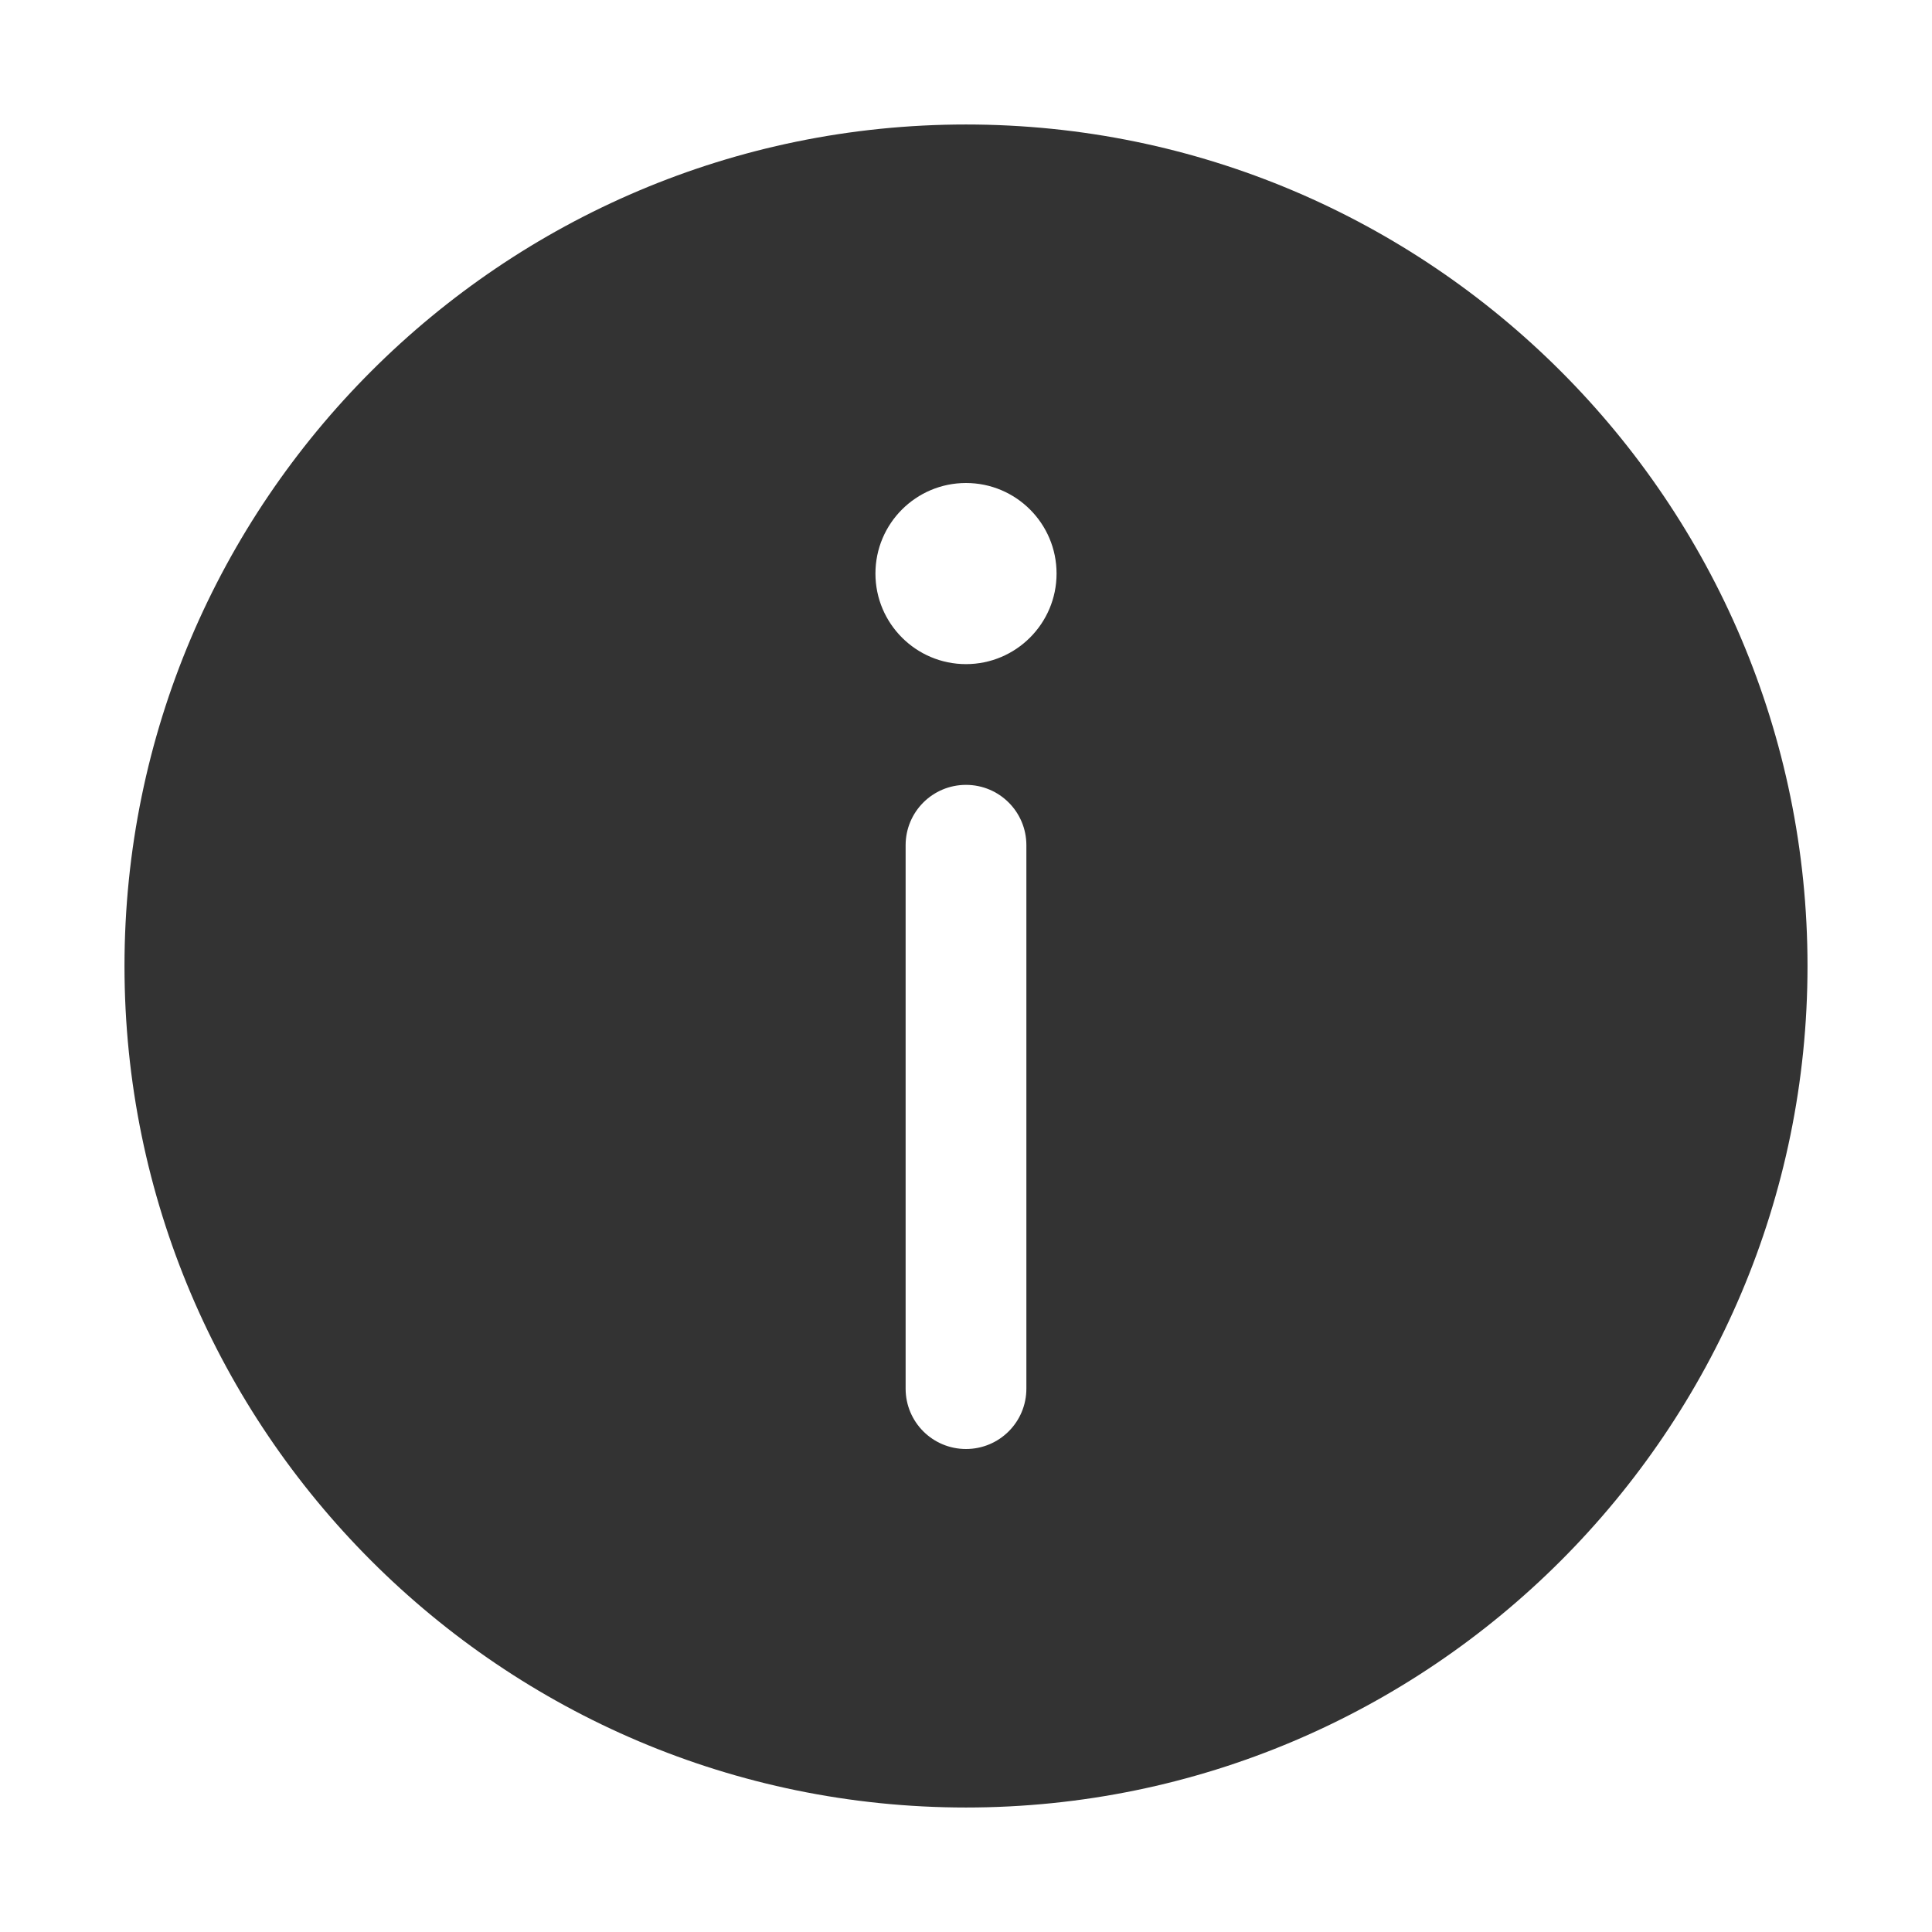
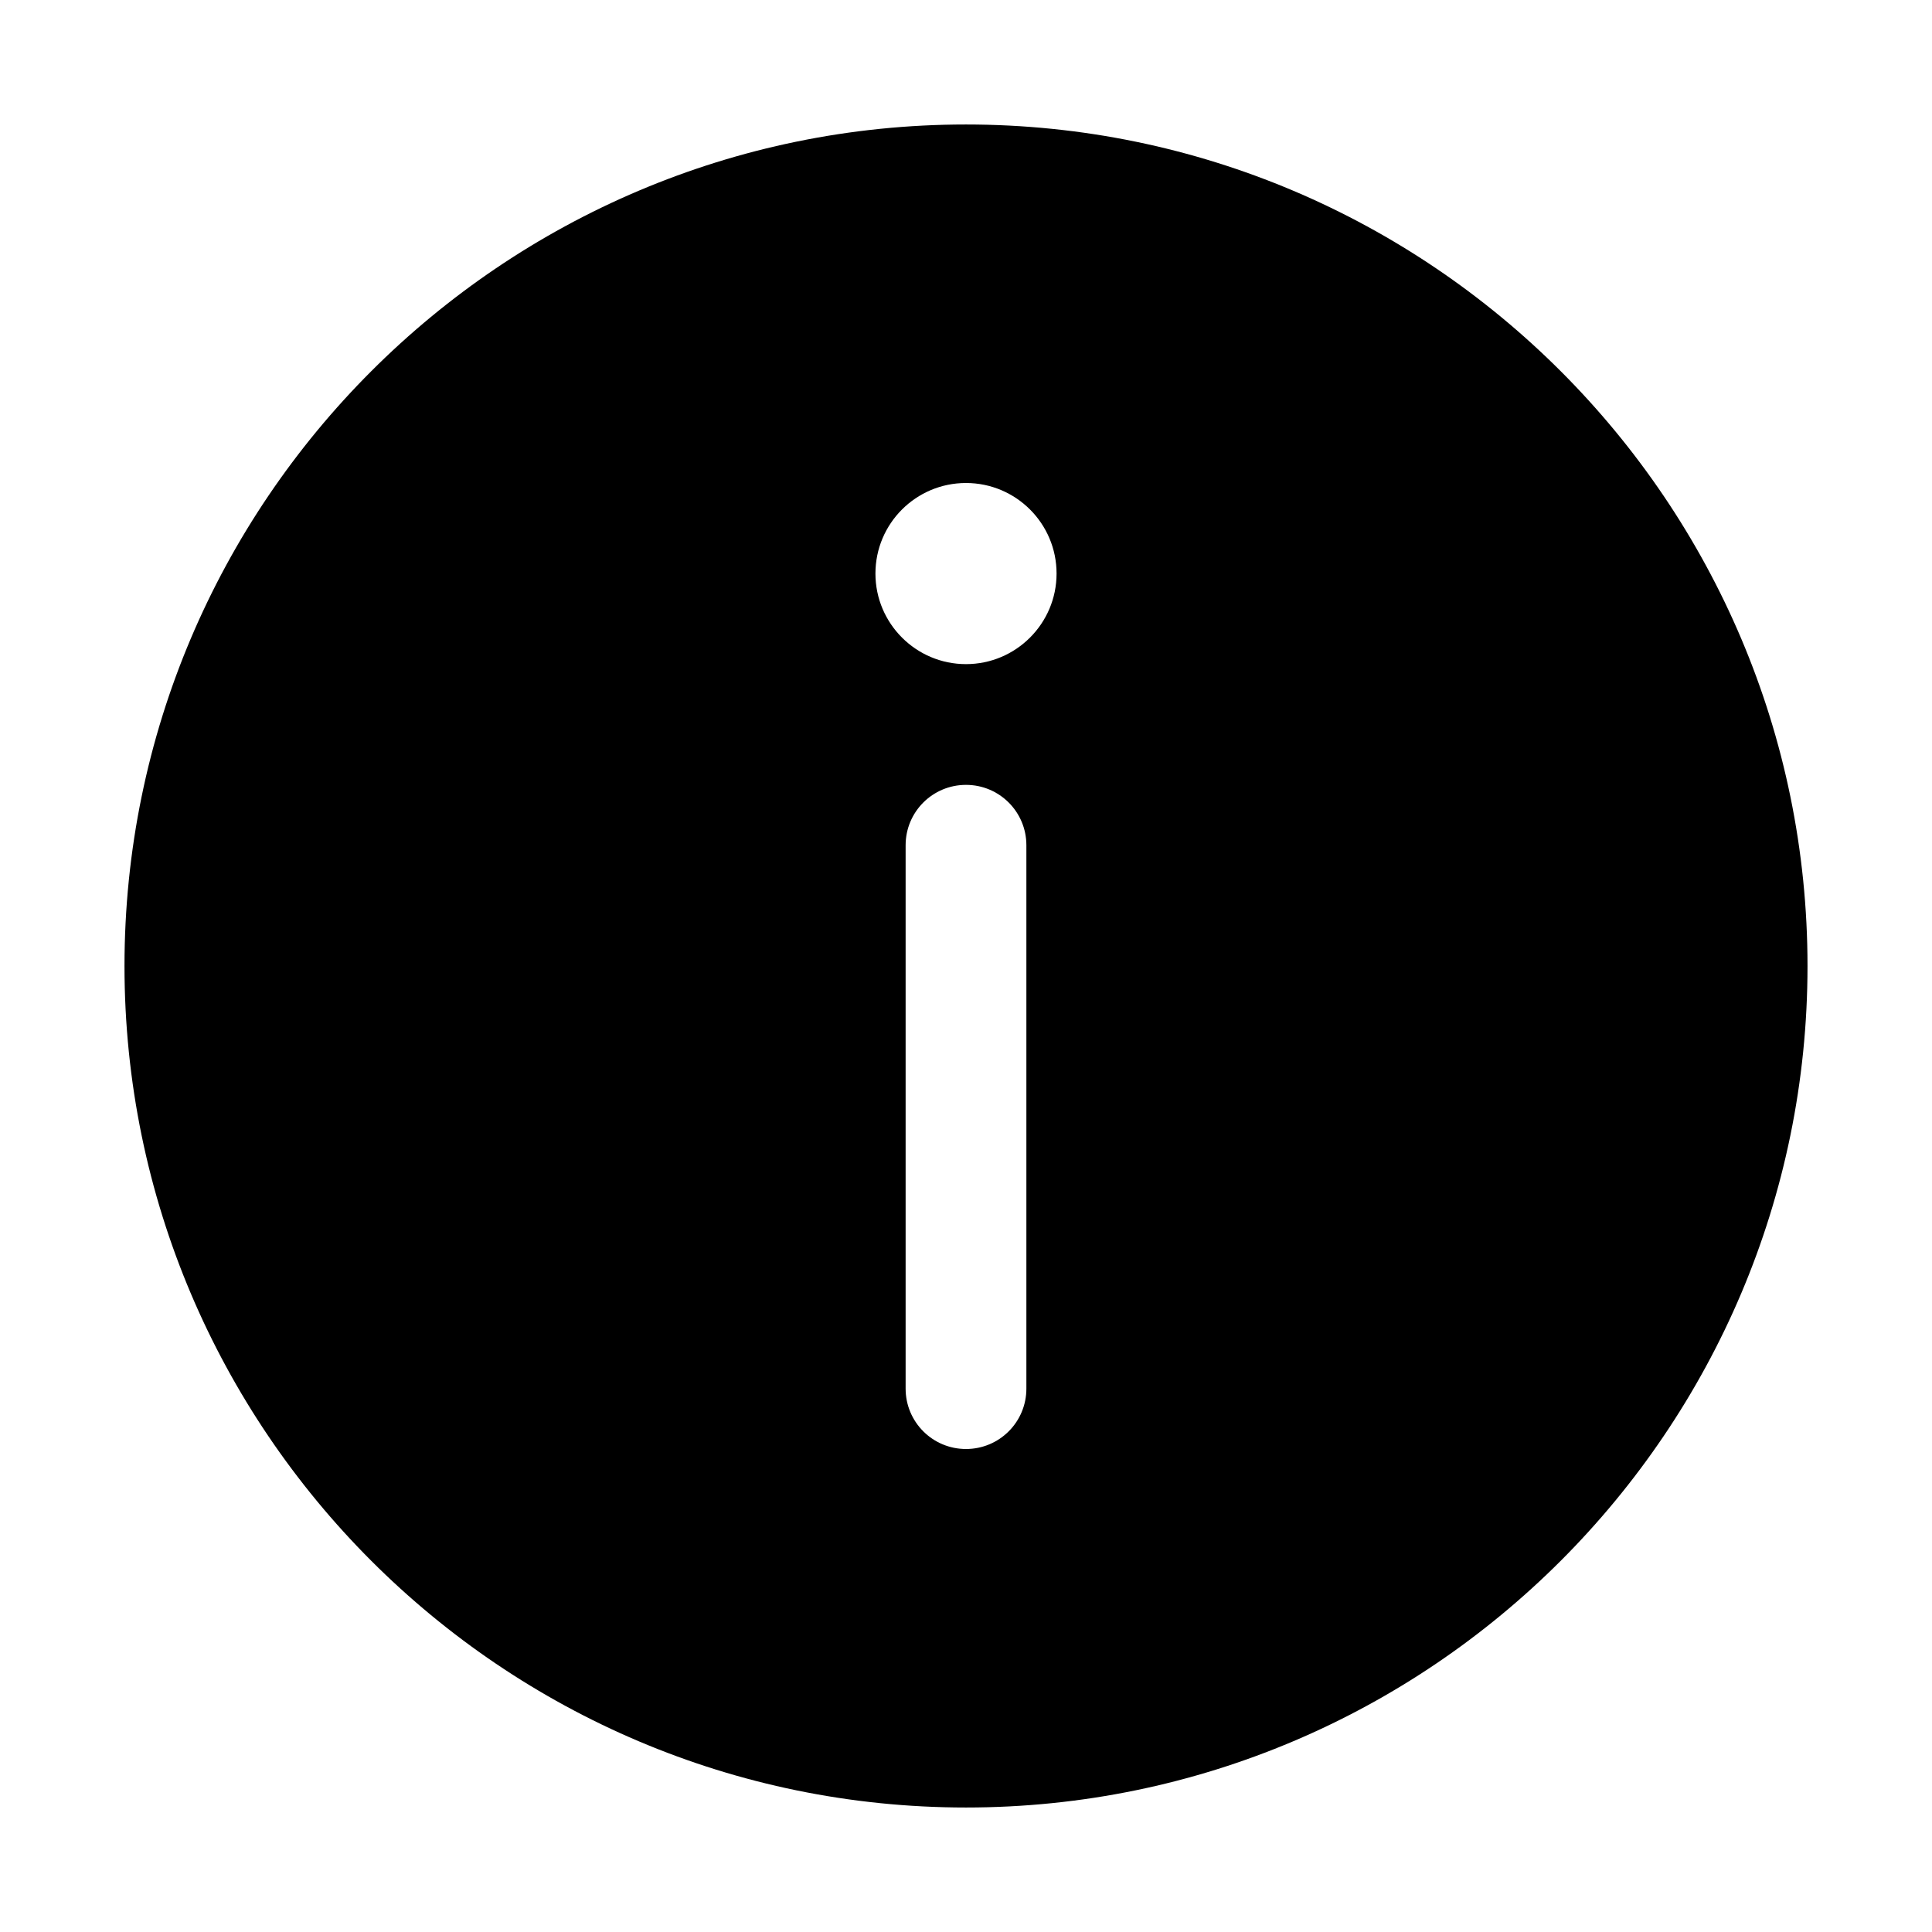
<svg xmlns="http://www.w3.org/2000/svg" class="icon" width="200px" height="200.00px" viewBox="0 0 1024 1024" version="1.1">
-   <path fill="#333333" d="M512 65.983c-245.952 0-446.017 200.064-446.017 446.017S266.048 958.017 512 958.017 958.017 757.952 958.017 512 757.952 65.983 512 65.983zM544.001 736.001c0 17.696-14.303 32.001-32.001 32.001s-32.001-14.303-32.001-32.001L479.999 448c0-17.696 14.303-32.001 32.001-32.001 17.696 0 32.001 14.303 32.001 32.001L544.001 736.001zM512 352.001c-26.496 0-48-21.537-48-48 0-26.527 21.504-48 48-48s48 21.472 48 48C560 330.464 538.496 352.001 512 352.001z" />
+   <path d="M512 65.983c-245.952 0-446.017 200.064-446.017 446.017S266.048 958.017 512 958.017 958.017 757.952 958.017 512 757.952 65.983 512 65.983zM544.001 736.001c0 17.696-14.303 32.001-32.001 32.001s-32.001-14.303-32.001-32.001L479.999 448c0-17.696 14.303-32.001 32.001-32.001 17.696 0 32.001 14.303 32.001 32.001L544.001 736.001zM512 352.001c-26.496 0-48-21.537-48-48 0-26.527 21.504-48 48-48s48 21.472 48 48C560 330.464 538.496 352.001 512 352.001z" />
</svg>
